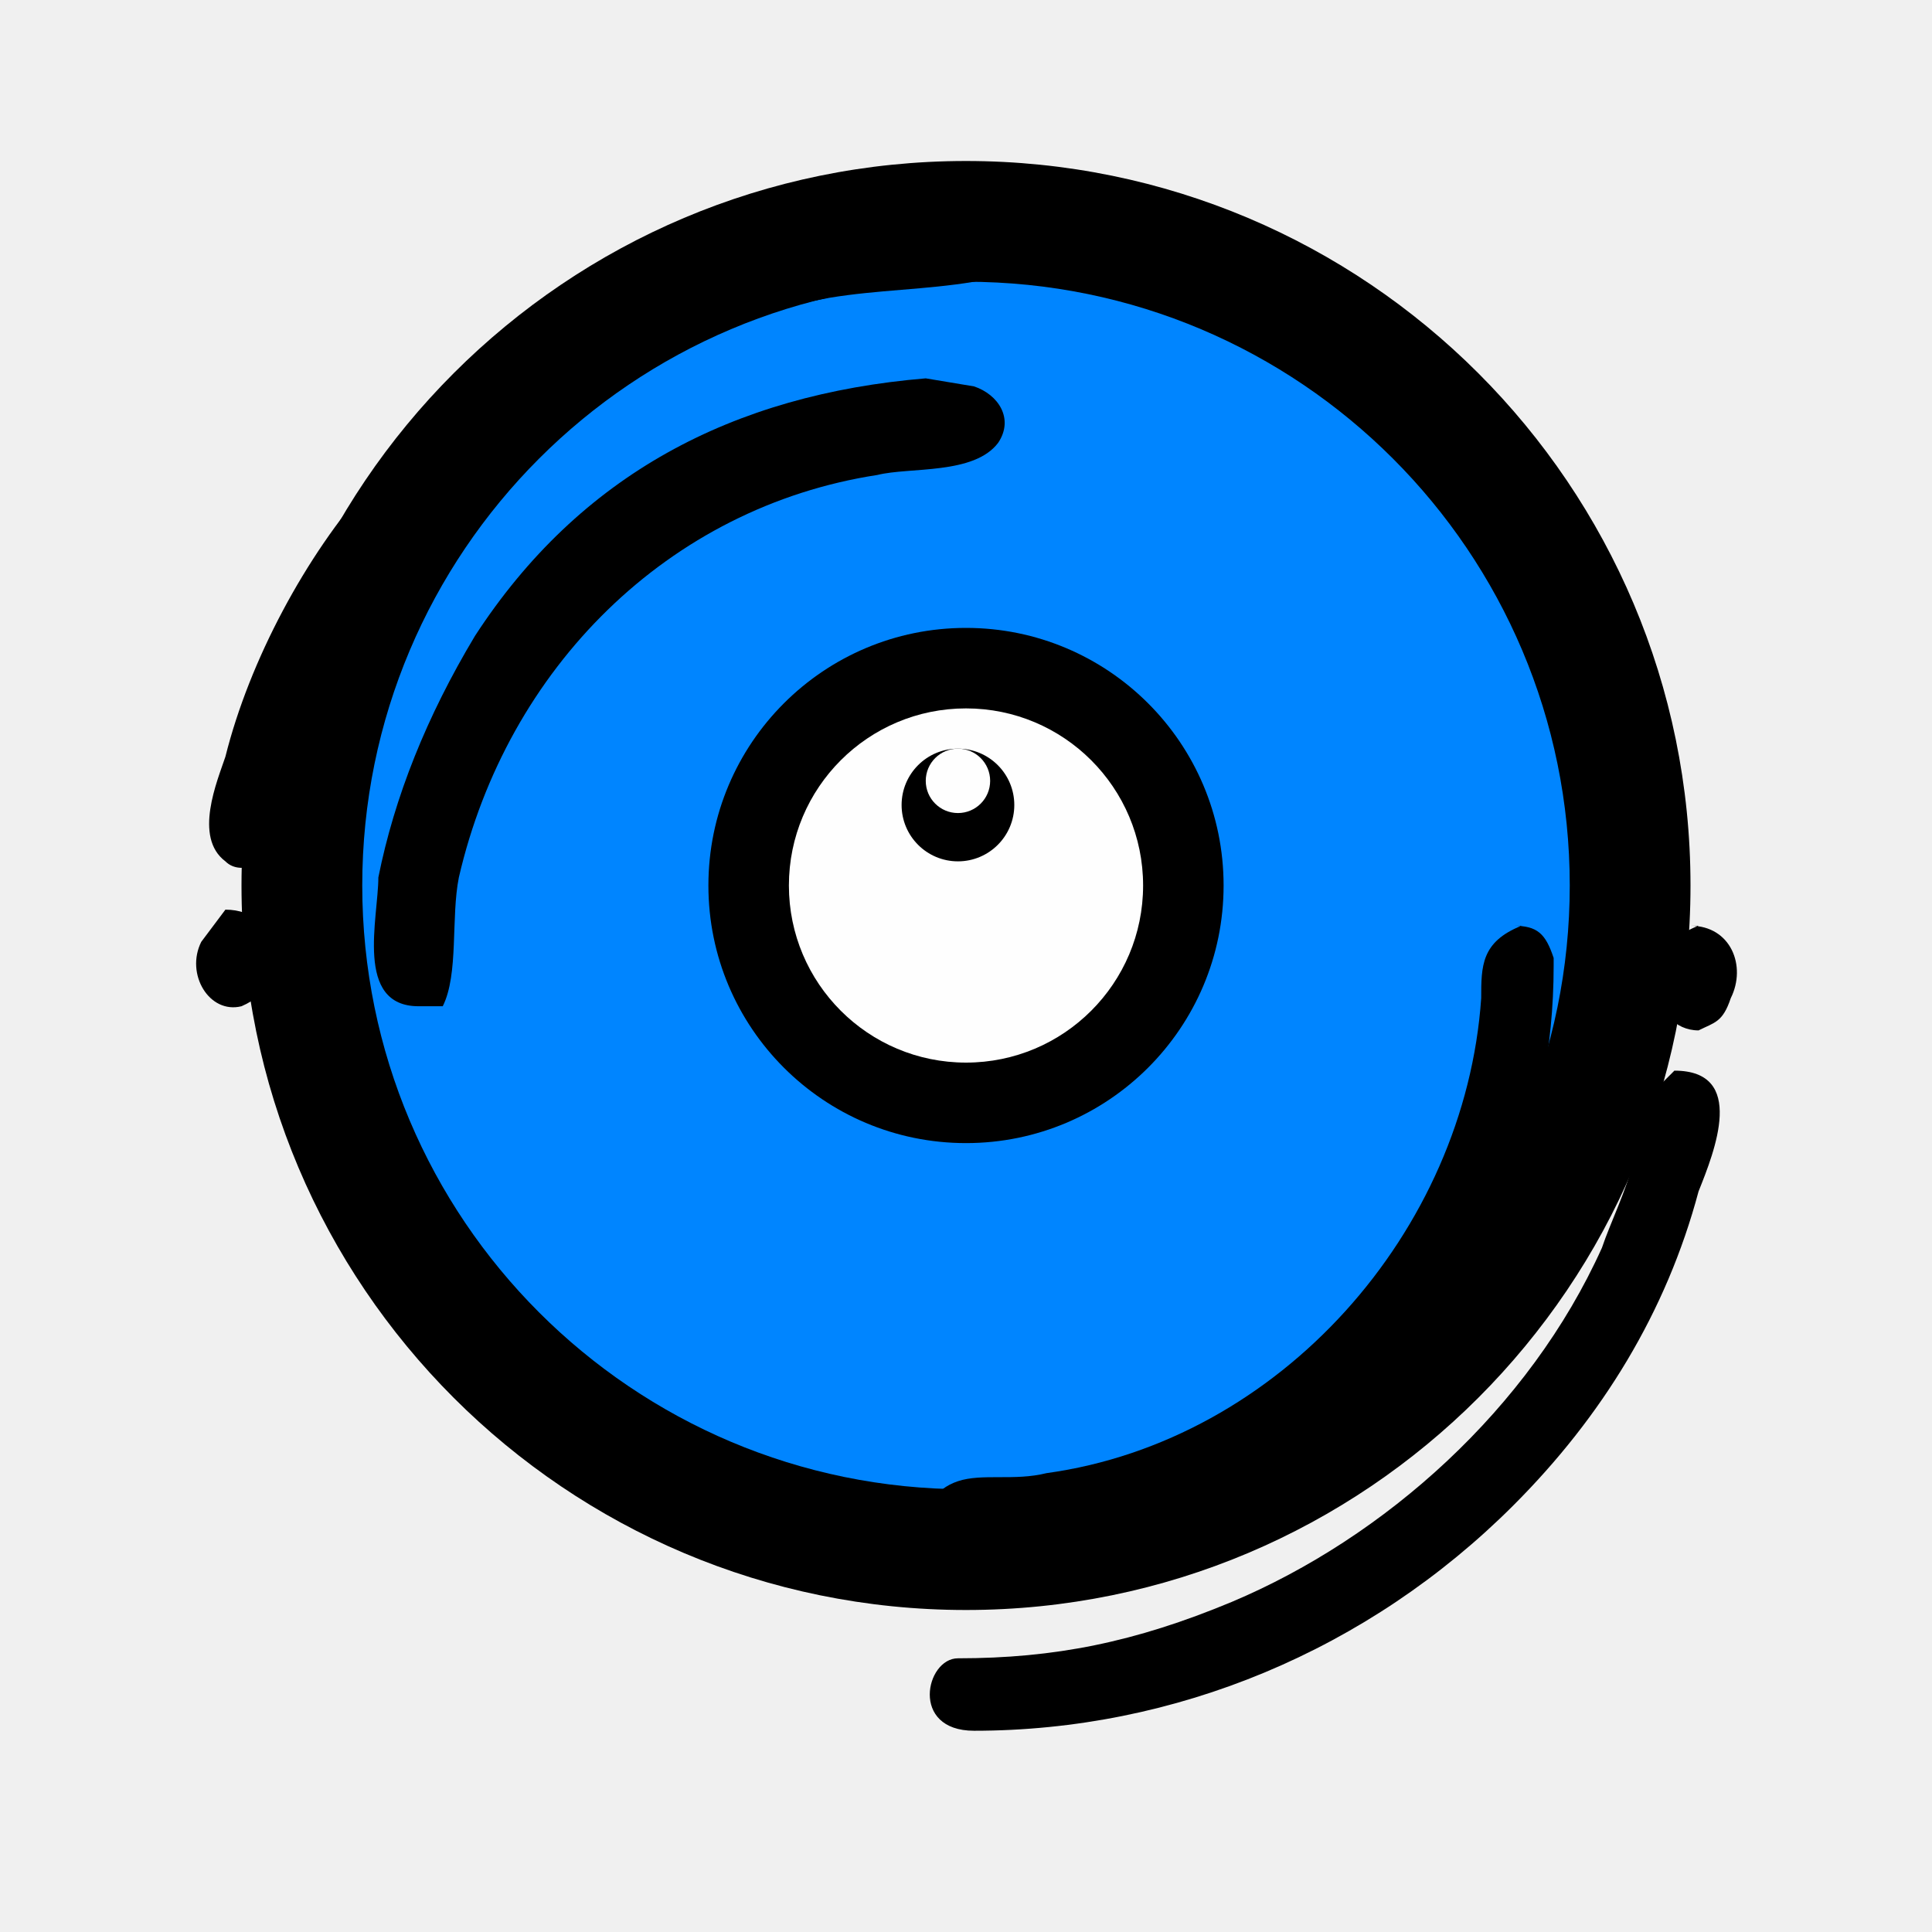
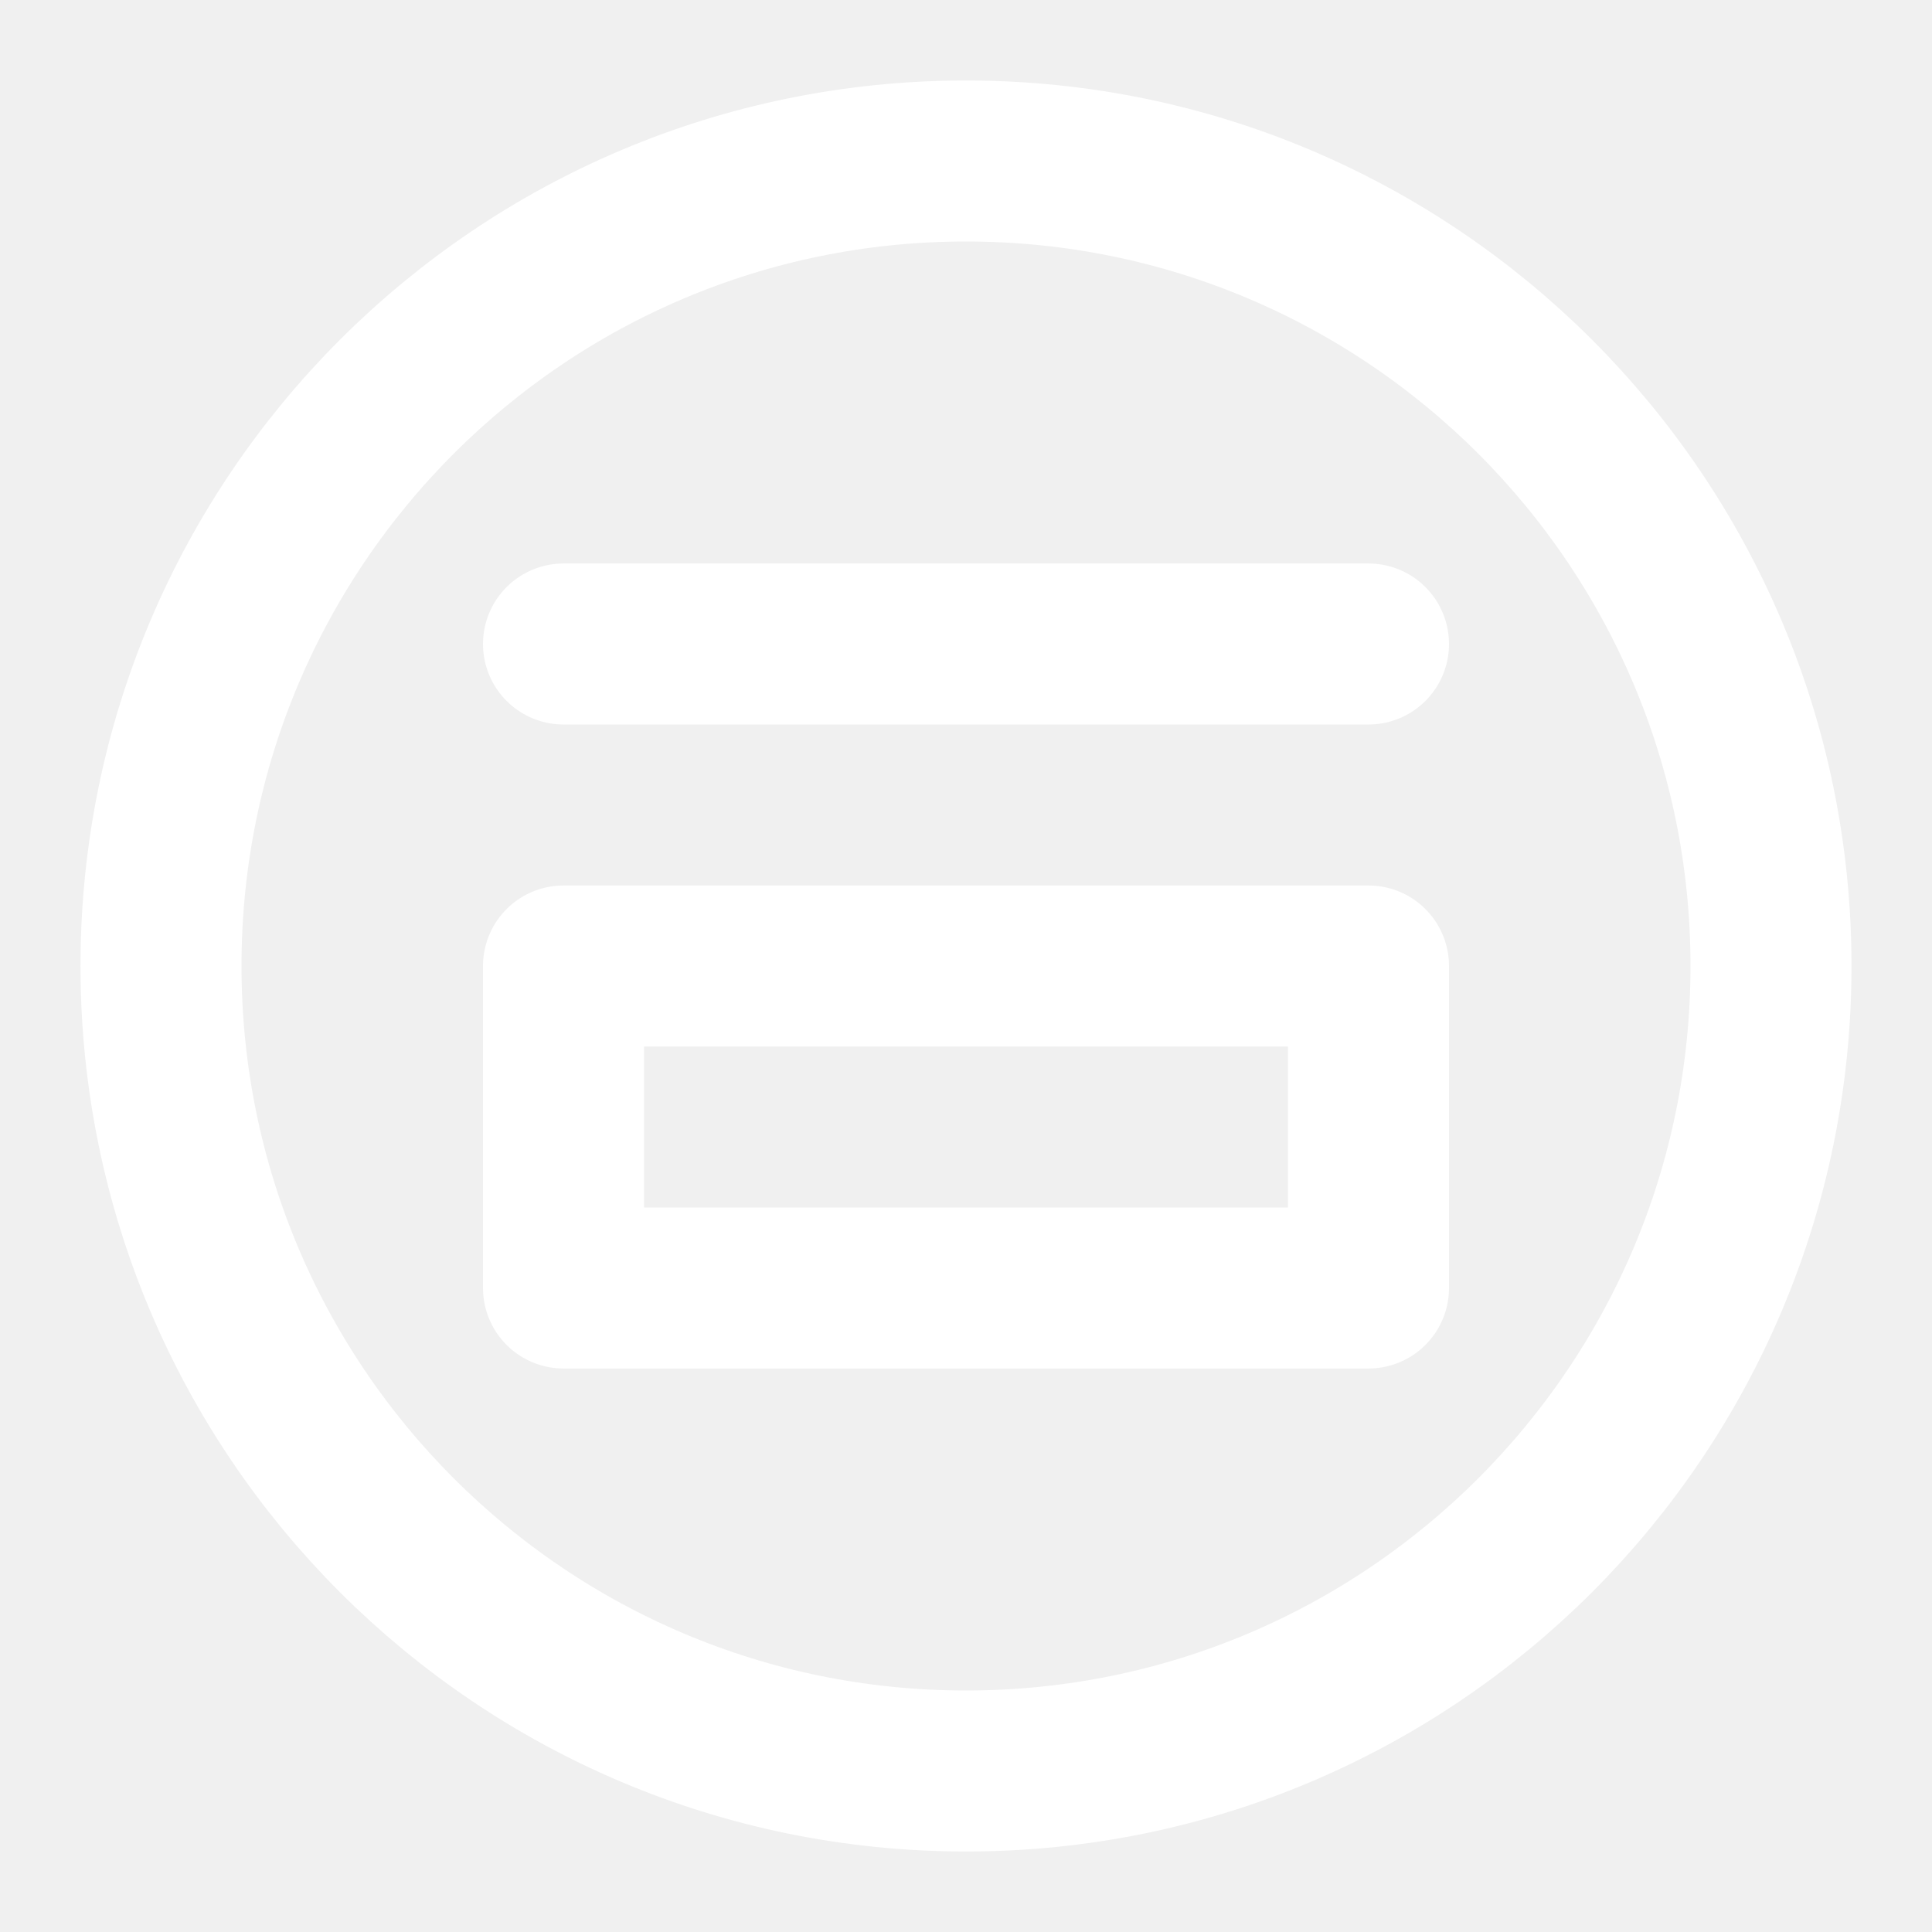
- <svg xmlns="http://www.w3.org/2000/svg" width="24" height="24" viewBox="0 0 24 24">
-   <circle cx="12" cy="11" r="9" fill="#000" />
-   <circle cx="12" cy="11" r="7.5" fill="#0085FF" />
-   <circle cx="12" cy="11" r="3.2" fill="#000" />
-   <circle cx="12" cy="11" r="2.2" fill="#FEFEFE" />
-   <circle cx="11.9" cy="10" r=".7" fill="#000" />
-   <circle cx="11.9" cy="9.7" r=".4" fill="#FEFEFE" />
-   <path fill="#000" d="M20.8 13.3c.9 0 .5 1 .3 1.5-.4 1.5-1.2 2.8-2.3 3.9-1.8 1.8-4.2 2.8-6.7 2.8-.8 0-.6-.9-.2-.9 1.2 0 2.2-.2 3.4-.7 1.9-.8 3.7-2.4 4.6-4.4.1-.3.3-.7.4-1.1.1-.3.2-.6.3-.9zm0 0" />
-   <path fill="#000" d="M11.3 2.5c.2 0 .5 0 .8.1.5.1.5.8 0 .9-.6.1-1.2.1-1.8.2-2.7.5-5 2.4-6.2 4.9l-.6 1.8c-.1.3-.5.5-.7.3-.4-.3-.1-1 0-1.3.3-1.2 1-2.5 1.8-3.4 1.7-2 4-3.2 6.6-3.4zm0 0" />
-   <path fill="#000" d="M18.8 11.5c.3 0 .4.1.5.4v.1c0 4.1-3.2 7.3-7.3 7.4-.6 0-.7-.8-.1-1 .3-.1.7 0 1.1-.1 2.9-.4 5.2-3 5.4-5.9 0-.4 0-.7.5-.9zm0 0" />
-   <path fill="#000" d="M11.5 4.7l.6.1c.3.1.5.4.3.7-.3.4-1.1.3-1.5.4-2.6.4-4.6 2.4-5.2 5-.1.5 0 1.2-.2 1.6h-.3c-.8 0-.5-1.1-.5-1.6.2-1 .6-2 1.2-3 1.3-2 3.2-3 5.6-3.2zm0 0" />
-   <path fill="#000" d="M21 11.5c.5 0 .7.5.5.9-.1.3-.2.3-.4.4-.6 0-.8-1 0-1.3zm0 0M2.8 11.3c.7 0 .9.9.2 1.2-.4.1-.7-.4-.5-.8zm0 0" />
+ <svg xmlns="http://www.w3.org/2000/svg" width="24" height="24" viewBox="0 0 24 24" fill="none">
+   <circle cx="12" cy="12" r="10" stroke="#FFFFFF" stroke-width="2" />
+   <path d="M7 8h10M7 12h10v4H7z" stroke="#FFFFFF" stroke-width="2" stroke-linecap="round" stroke-linejoin="round" />
</svg>
